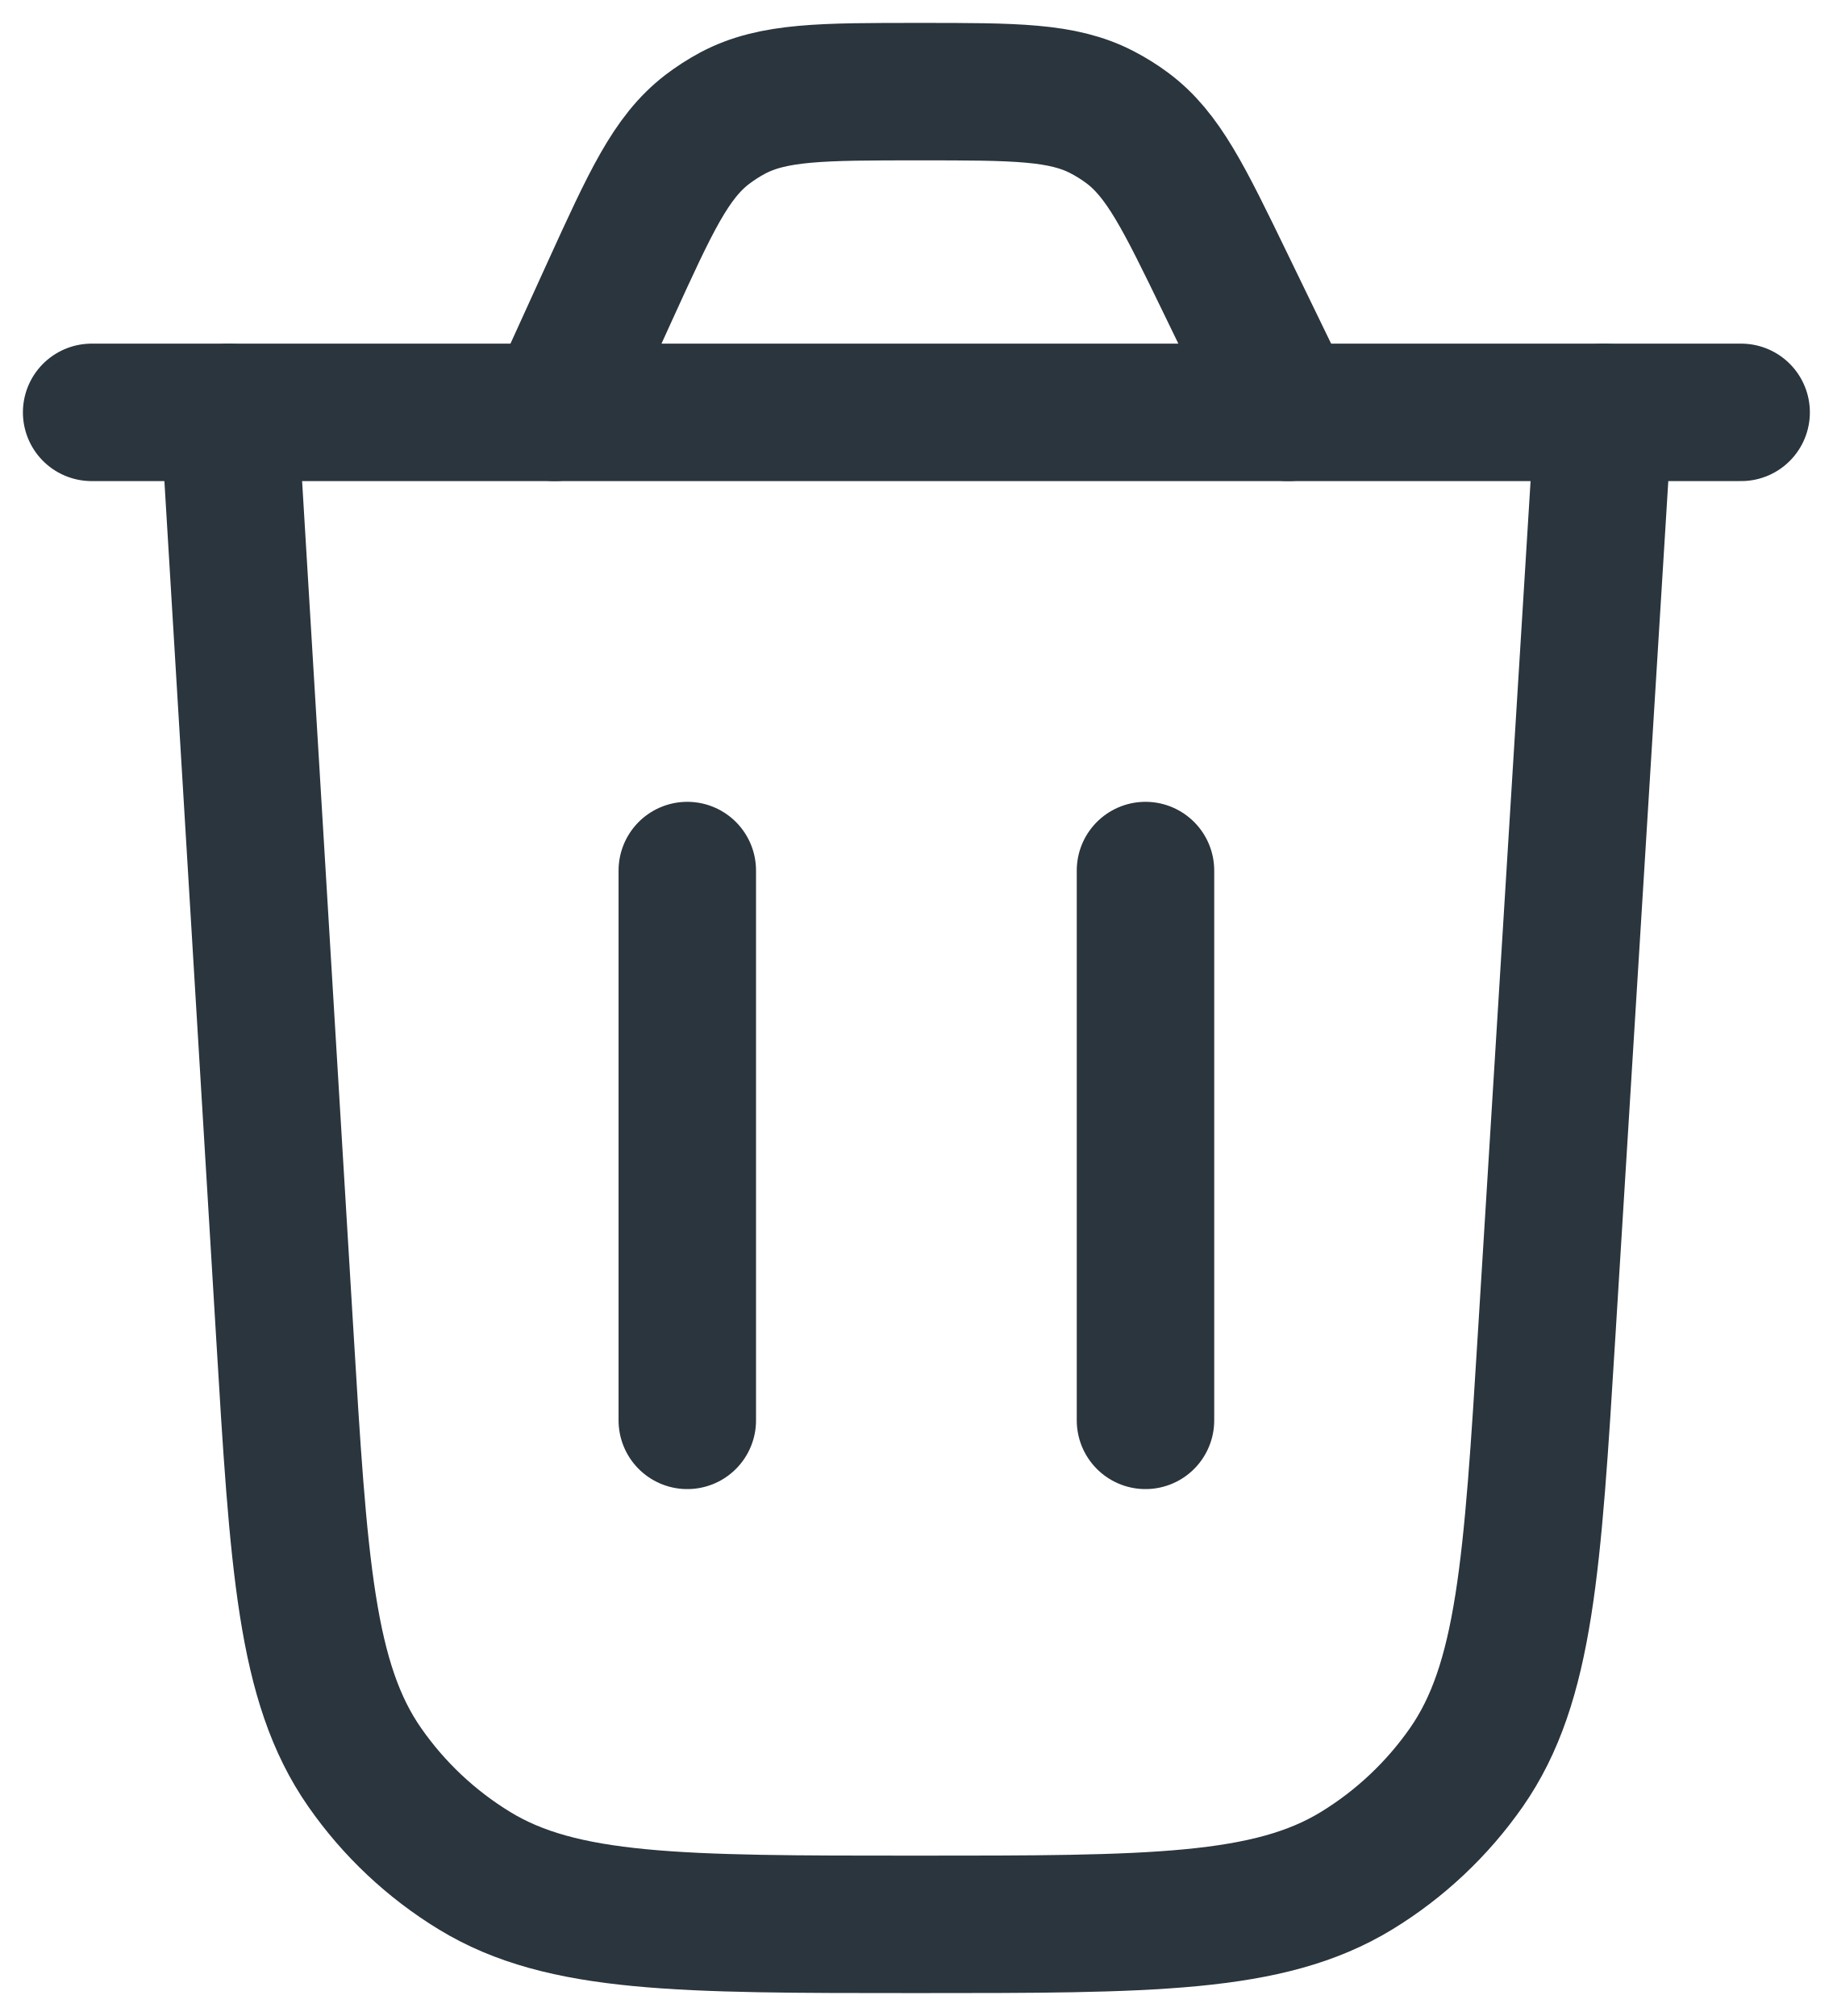
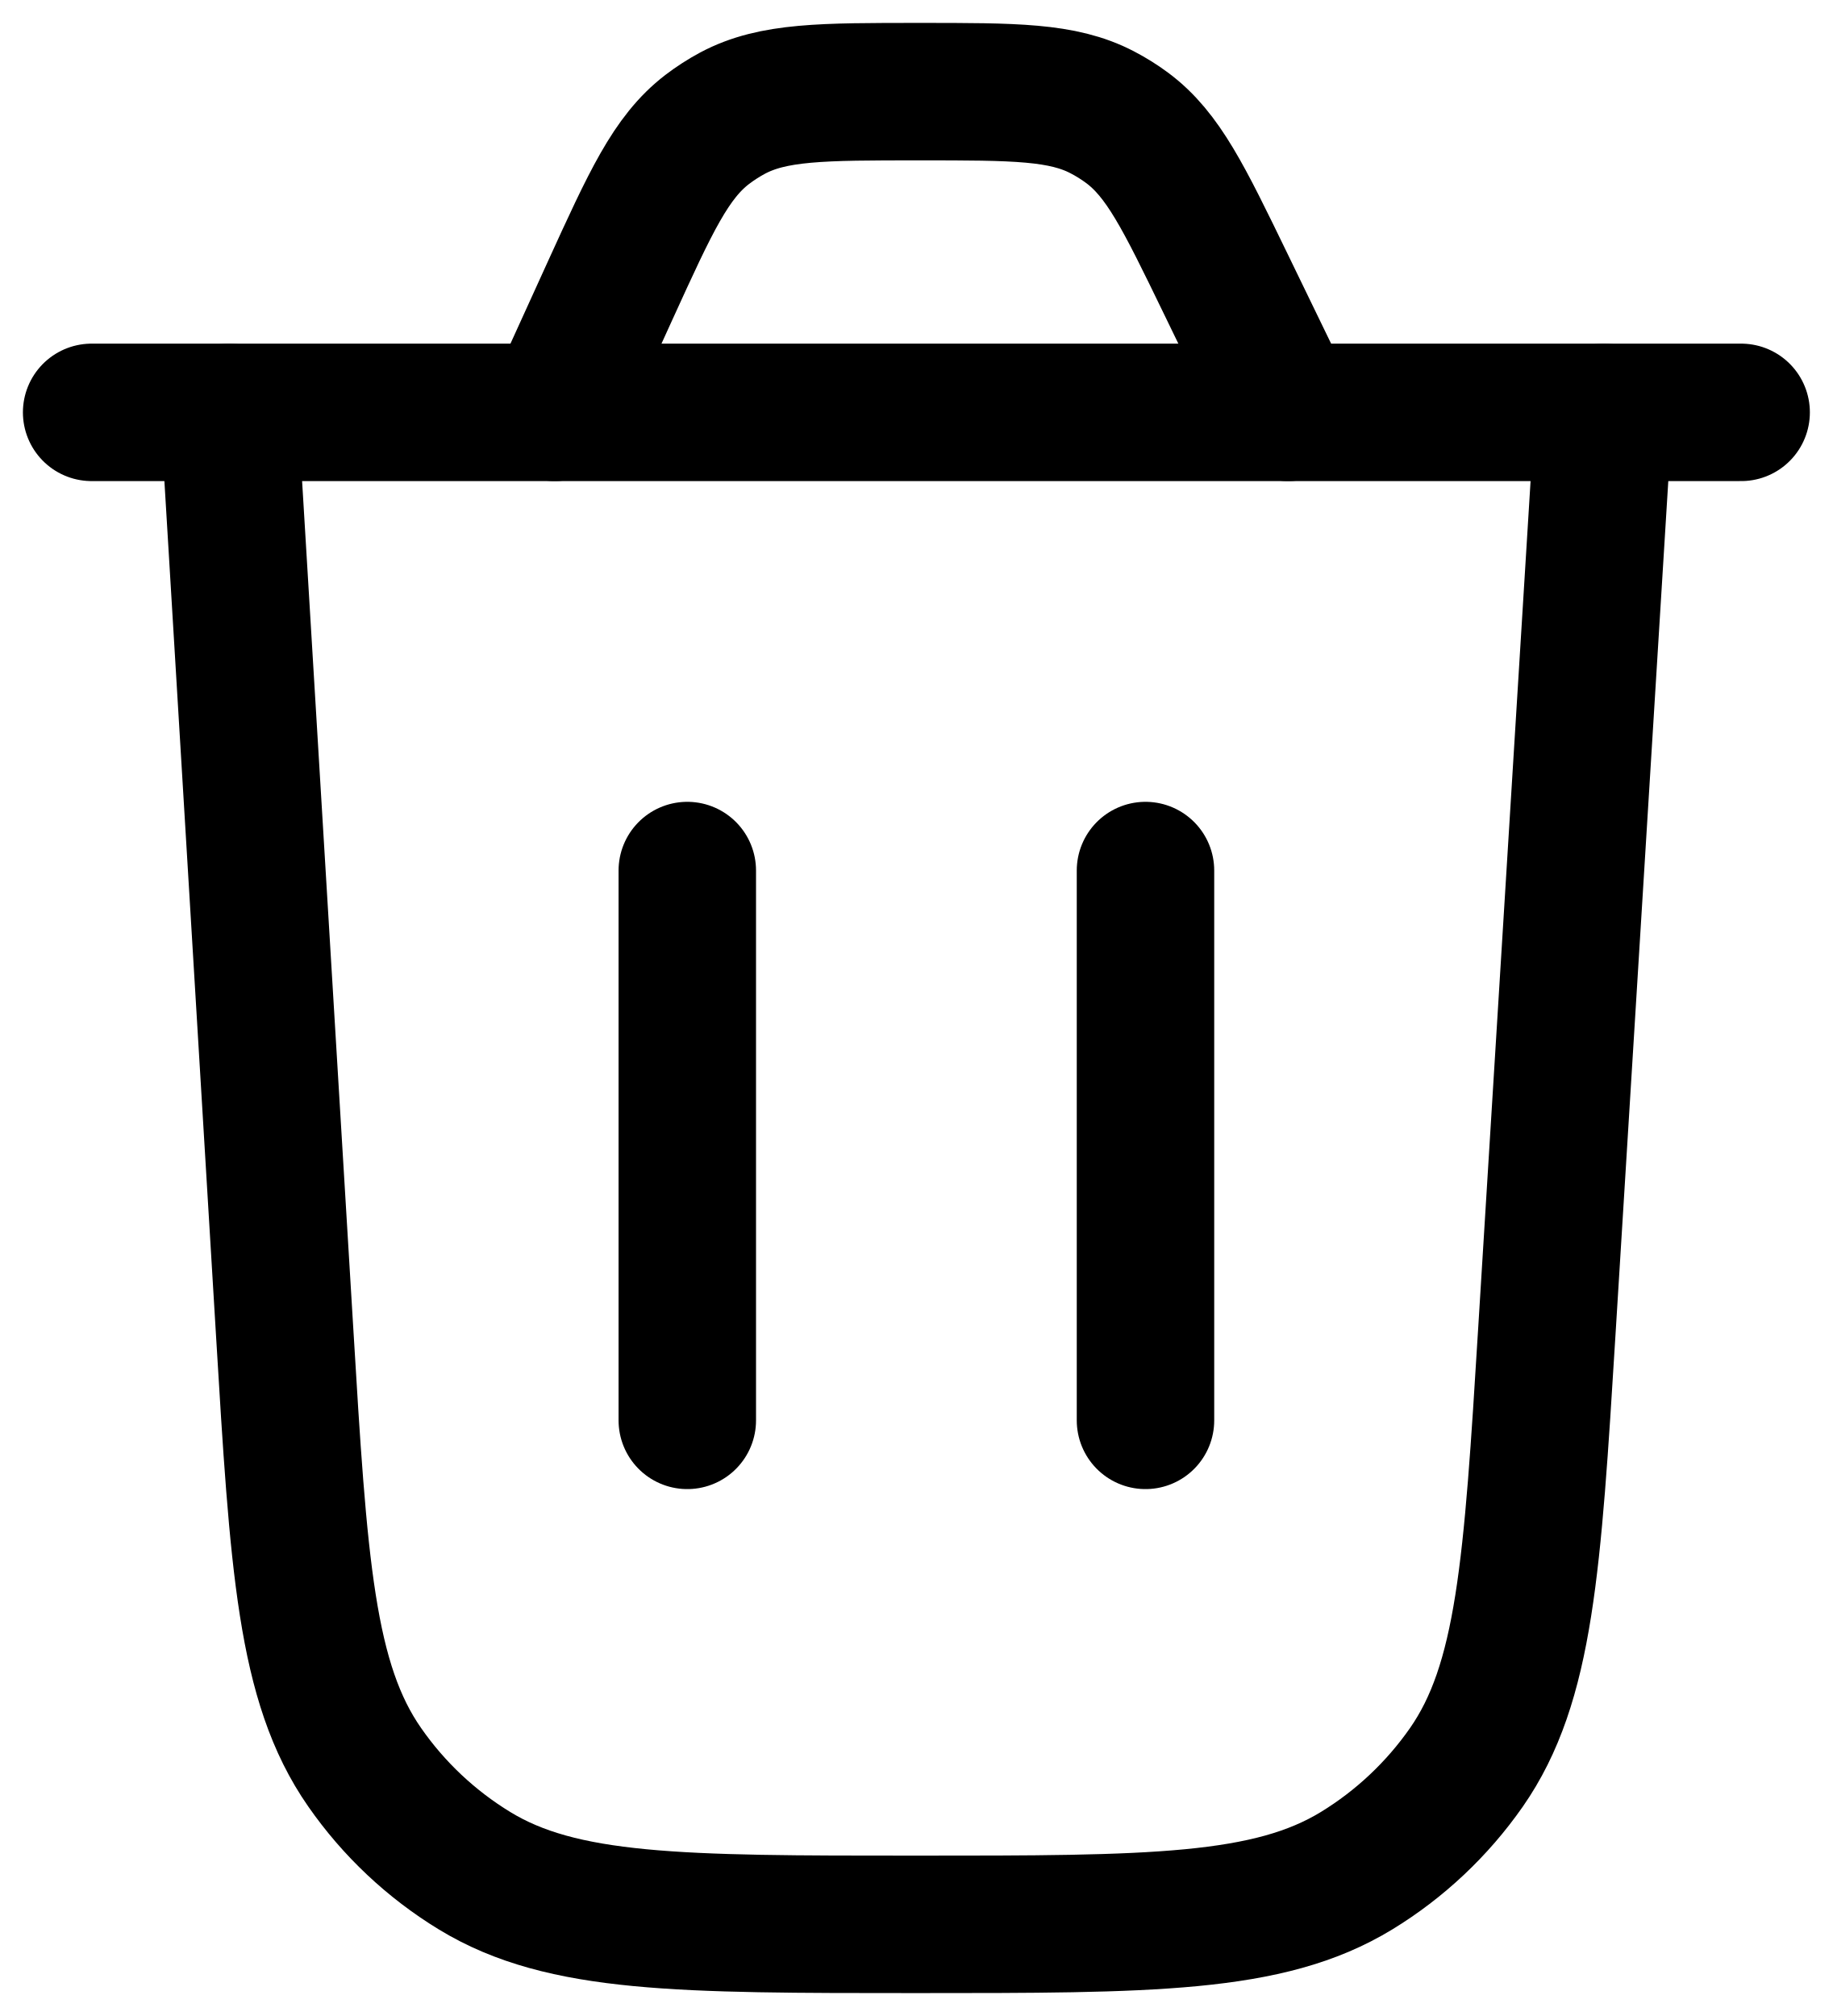
<svg xmlns="http://www.w3.org/2000/svg" width="20" height="22" viewBox="0 0 20 22" fill="none">
-   <path d="M17.5 4.5L16.88 14.525C16.722 17.086 16.643 18.367 16.001 19.288C15.683 19.743 15.275 20.127 14.801 20.416C13.842 21 12.559 21 9.993 21C7.423 21 6.138 21 5.179 20.415C4.705 20.126 4.296 19.741 3.979 19.285C3.337 18.363 3.259 17.08 3.105 14.515L2.5 4.5" stroke="#2A353D" stroke-width="1.5" stroke-linecap="round" />
-   <path d="M19 4.5H1" stroke="#2A353D" stroke-width="1.5" stroke-linecap="round" />
-   <path d="M14.056 4.5L13.373 3.092C12.919 2.156 12.693 1.689 12.302 1.397C12.215 1.332 12.123 1.275 12.027 1.225C11.594 1 11.074 1 10.034 1C8.969 1 8.436 1 7.995 1.234C7.898 1.286 7.805 1.346 7.717 1.413C7.321 1.717 7.1 2.202 6.658 3.171L6.053 4.5" stroke="#2A353D" stroke-width="1.5" stroke-linecap="round" />
-   <path d="M7.5 15.5L7.5 9.5" stroke="#2A353D" stroke-width="1.5" stroke-linecap="round" />
-   <path d="M12.5 15.5L12.5 9.5" stroke="#2A353D" stroke-width="1.5" stroke-linecap="round" />
+   <path d="M17.5 4.5L16.88 14.525C16.722 17.086 16.643 18.367 16.001 19.288C15.683 19.743 15.275 20.127 14.801 20.416C13.842 21 12.559 21 9.993 21C7.423 21 6.138 21 5.179 20.415C4.705 20.126 4.296 19.741 3.979 19.285C3.337 18.363 3.259 17.08 3.105 14.515L2.5 4.5" stroke="currentColor" stroke-width="1.5" stroke-linecap="round" />
+   <path d="M19 4.5H1" stroke="currentColor" stroke-width="1.5" stroke-linecap="round" />
+   <path d="M14.056 4.5L13.373 3.092C12.919 2.156 12.693 1.689 12.302 1.397C12.215 1.332 12.123 1.275 12.027 1.225C11.594 1 11.074 1 10.034 1C8.969 1 8.436 1 7.995 1.234C7.898 1.286 7.805 1.346 7.717 1.413C7.321 1.717 7.1 2.202 6.658 3.171L6.053 4.5" stroke="currentColor" stroke-width="1.5" stroke-linecap="round" />
+   <path d="M7.5 15.5L7.5 9.5" stroke="currentColor" stroke-width="1.5" stroke-linecap="round" />
+   <path d="M12.5 15.5L12.5 9.5" stroke="currentColor" stroke-width="1.5" stroke-linecap="round" />
</svg>
